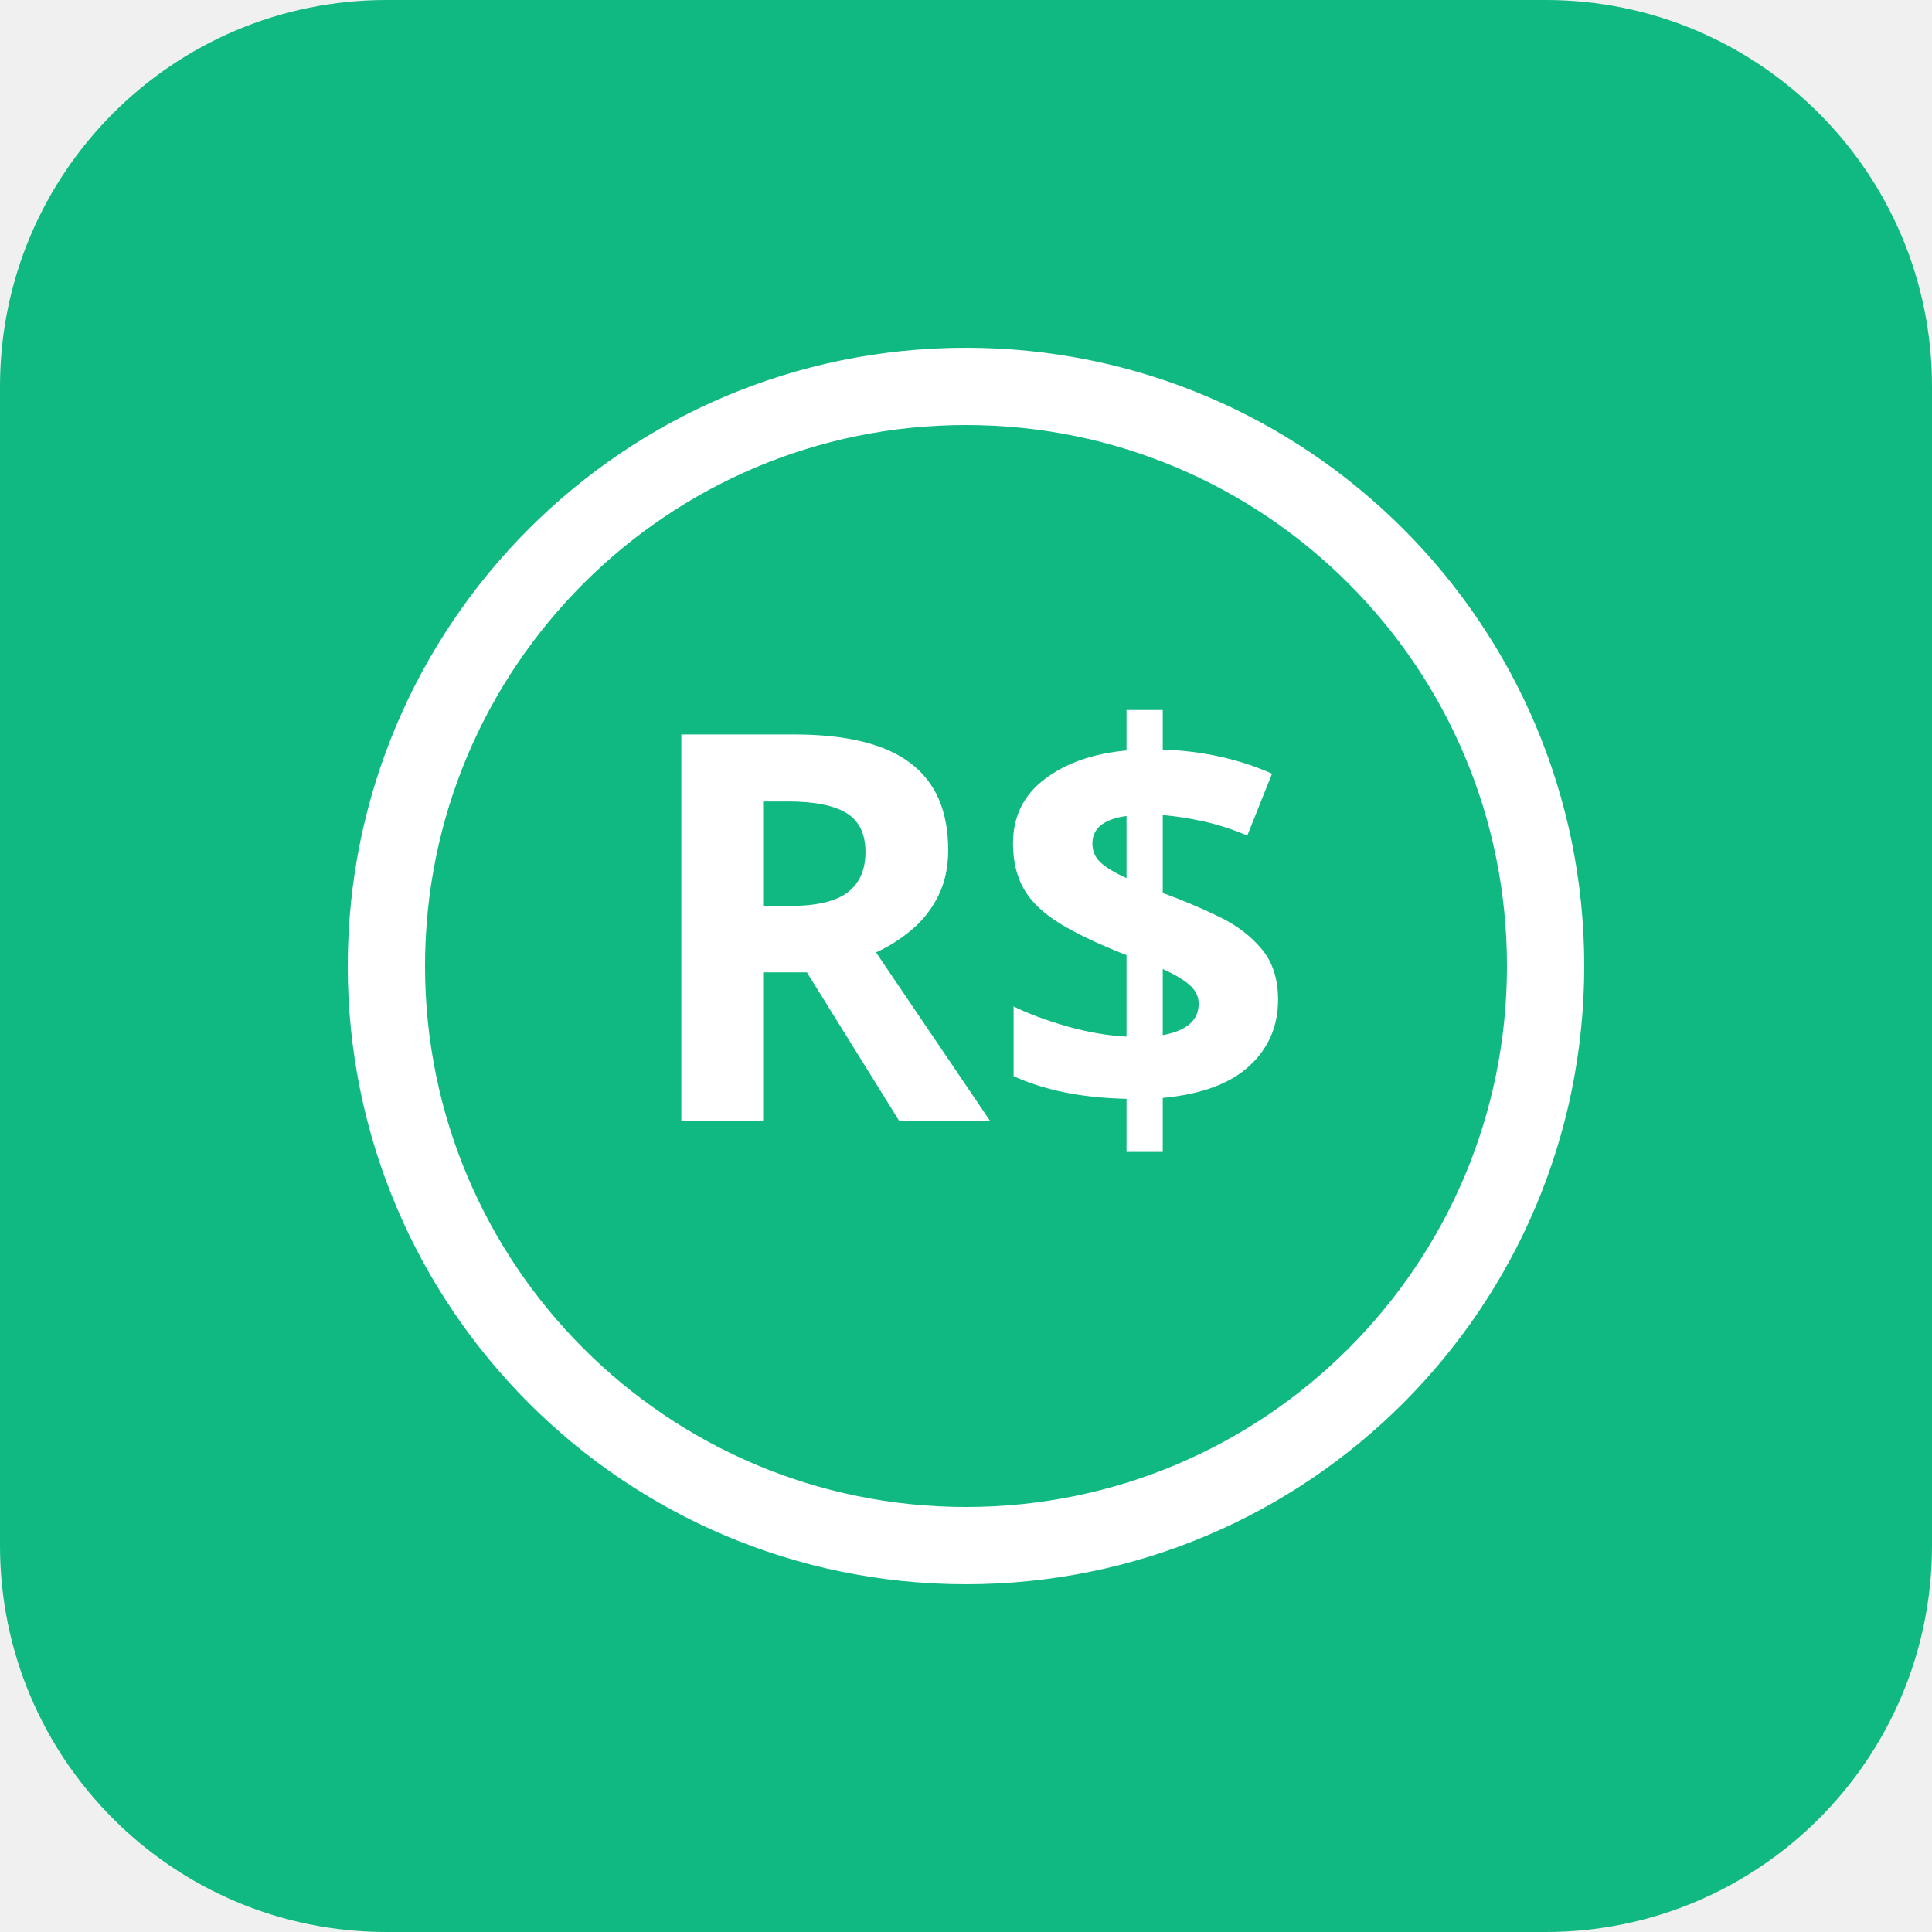
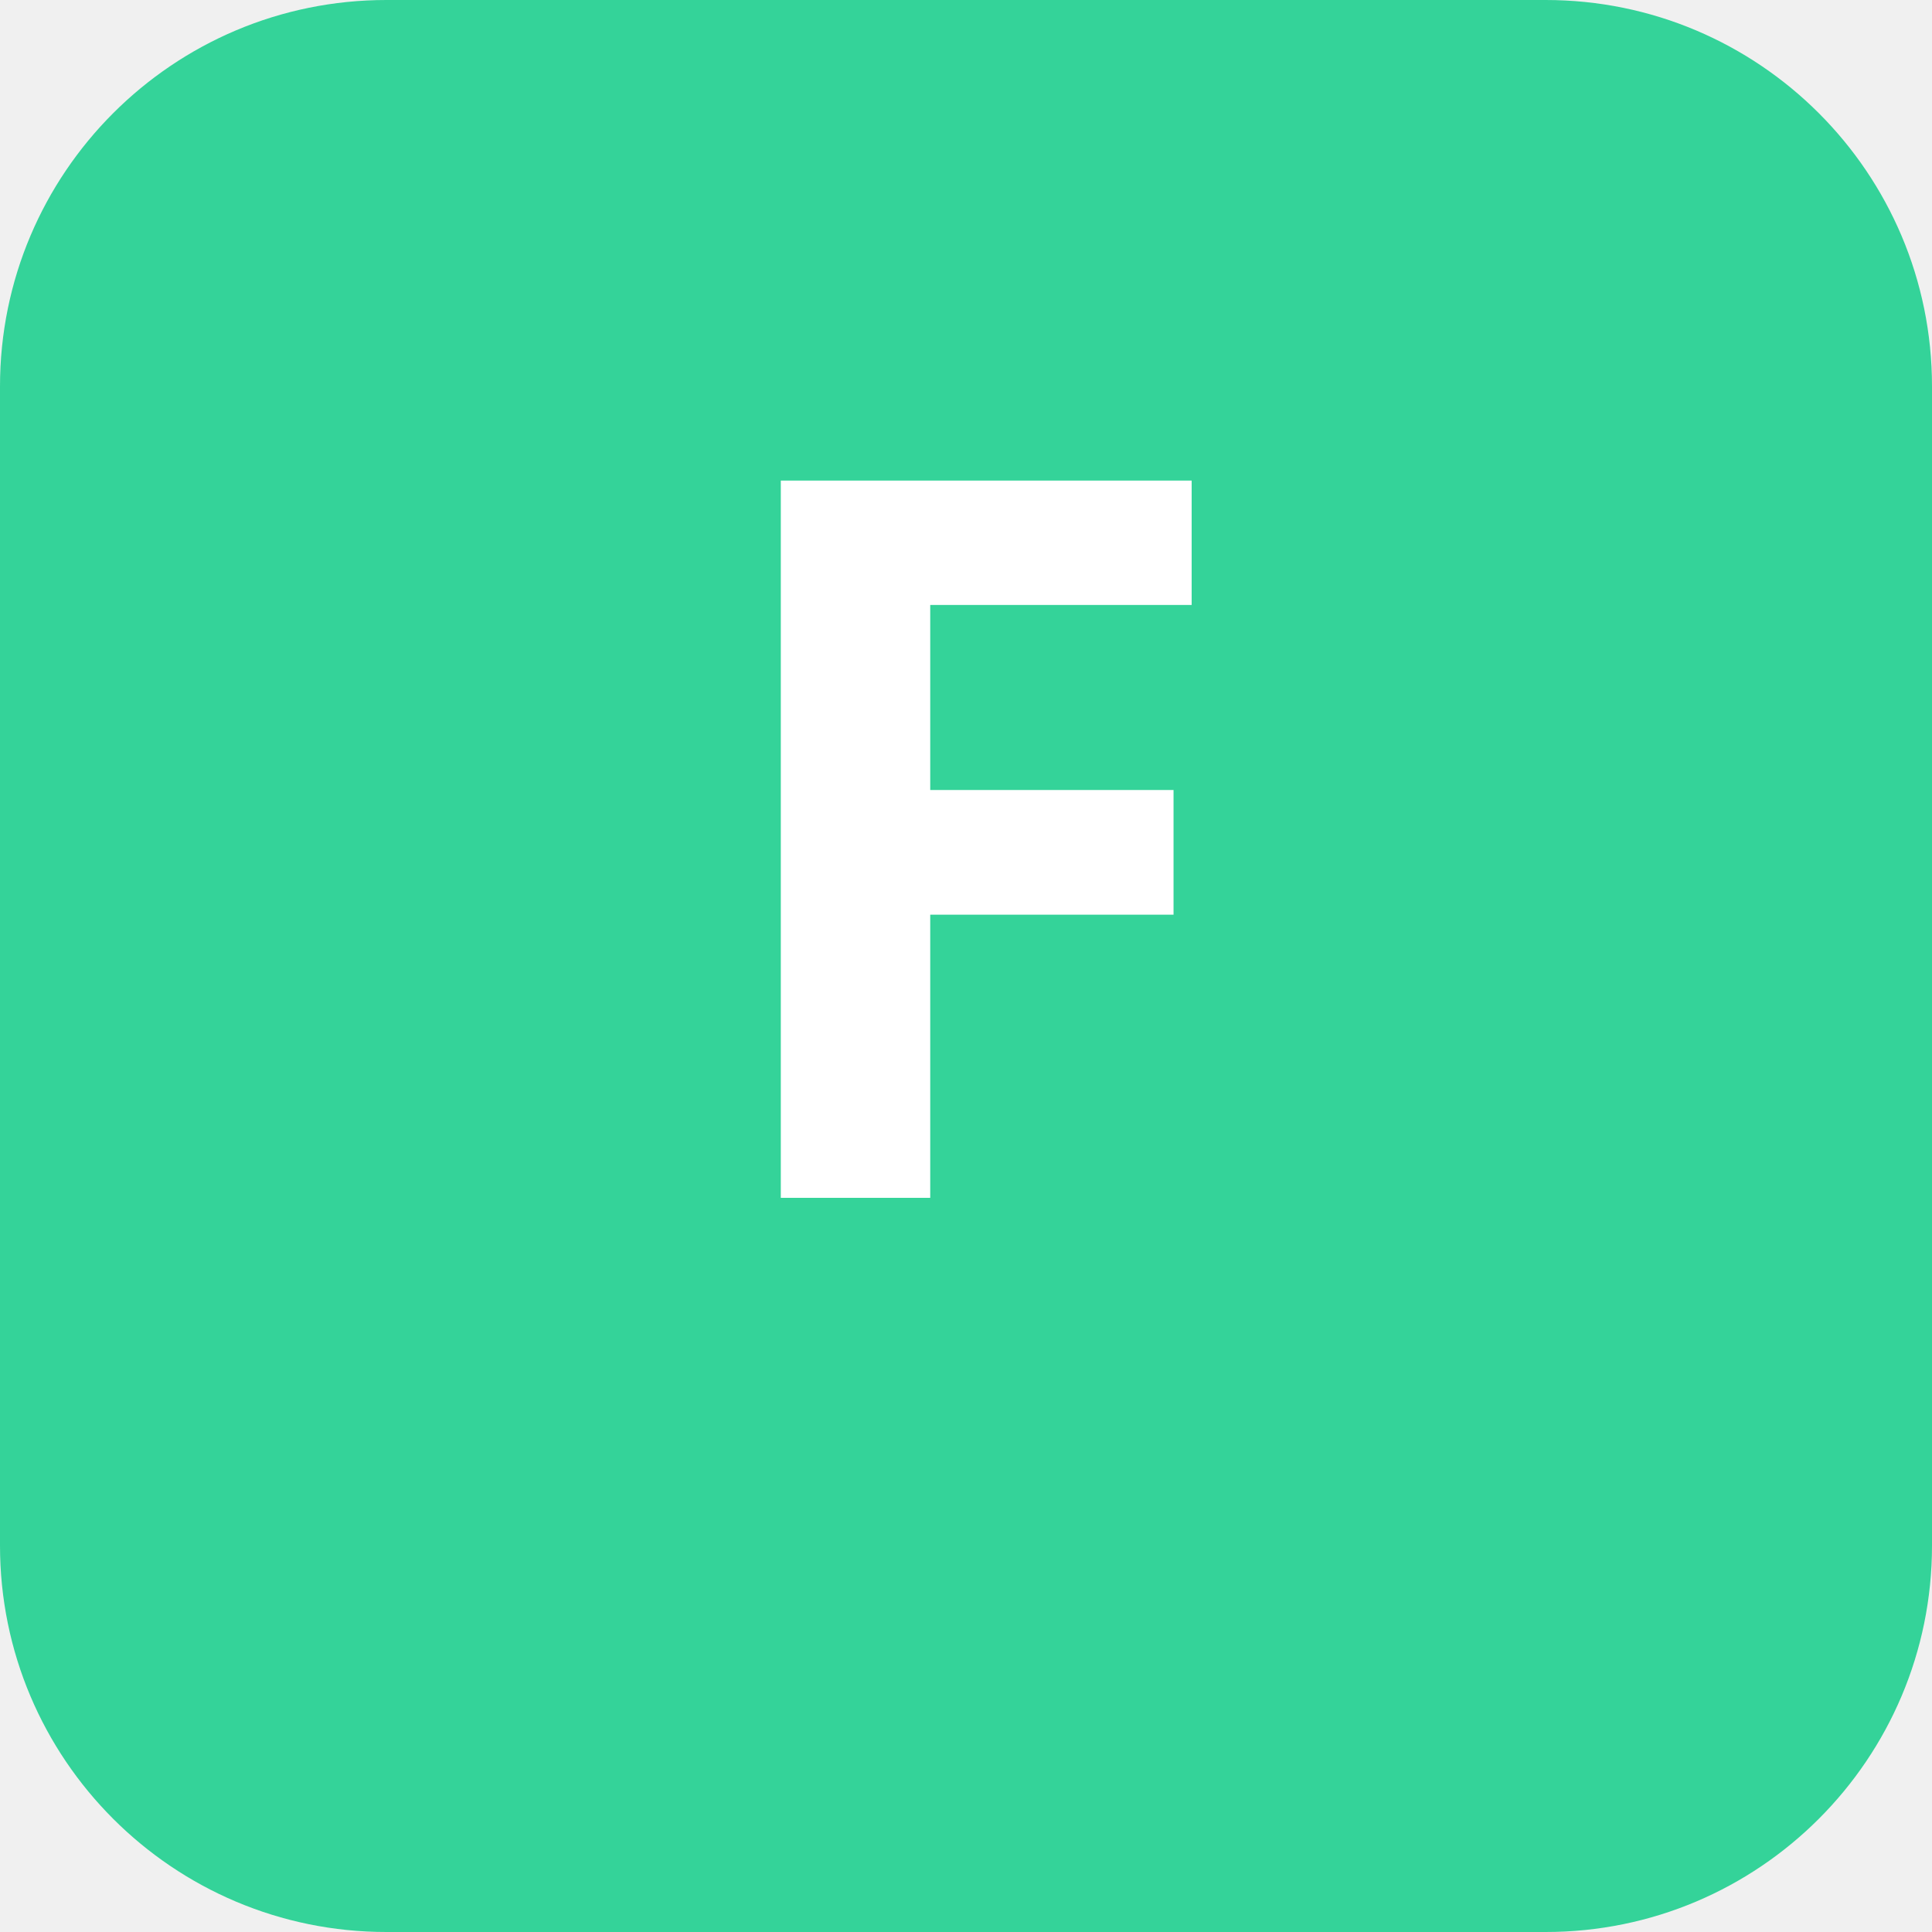
<svg xmlns="http://www.w3.org/2000/svg" viewBox="0 0 100 100">
-   <rect width="100" height="100" rx="20" fill="#10b981" />
-   <circle cx="50" cy="50" r="30" fill="none" stroke="#fff" stroke-width="4" />
-   <text x="50" y="58" font-family="system-ui, sans-serif" font-size="28" font-weight="700" fill="#fff" text-anchor="middle">R$</text>
+   <rect width="100" height="100" rx="20" fill="#34d399" />
+   <text x="50" y="62" font-family="system-ui, sans-serif" font-size="52" font-weight="700" fill="#fff" text-anchor="middle">F</text>
</svg>
